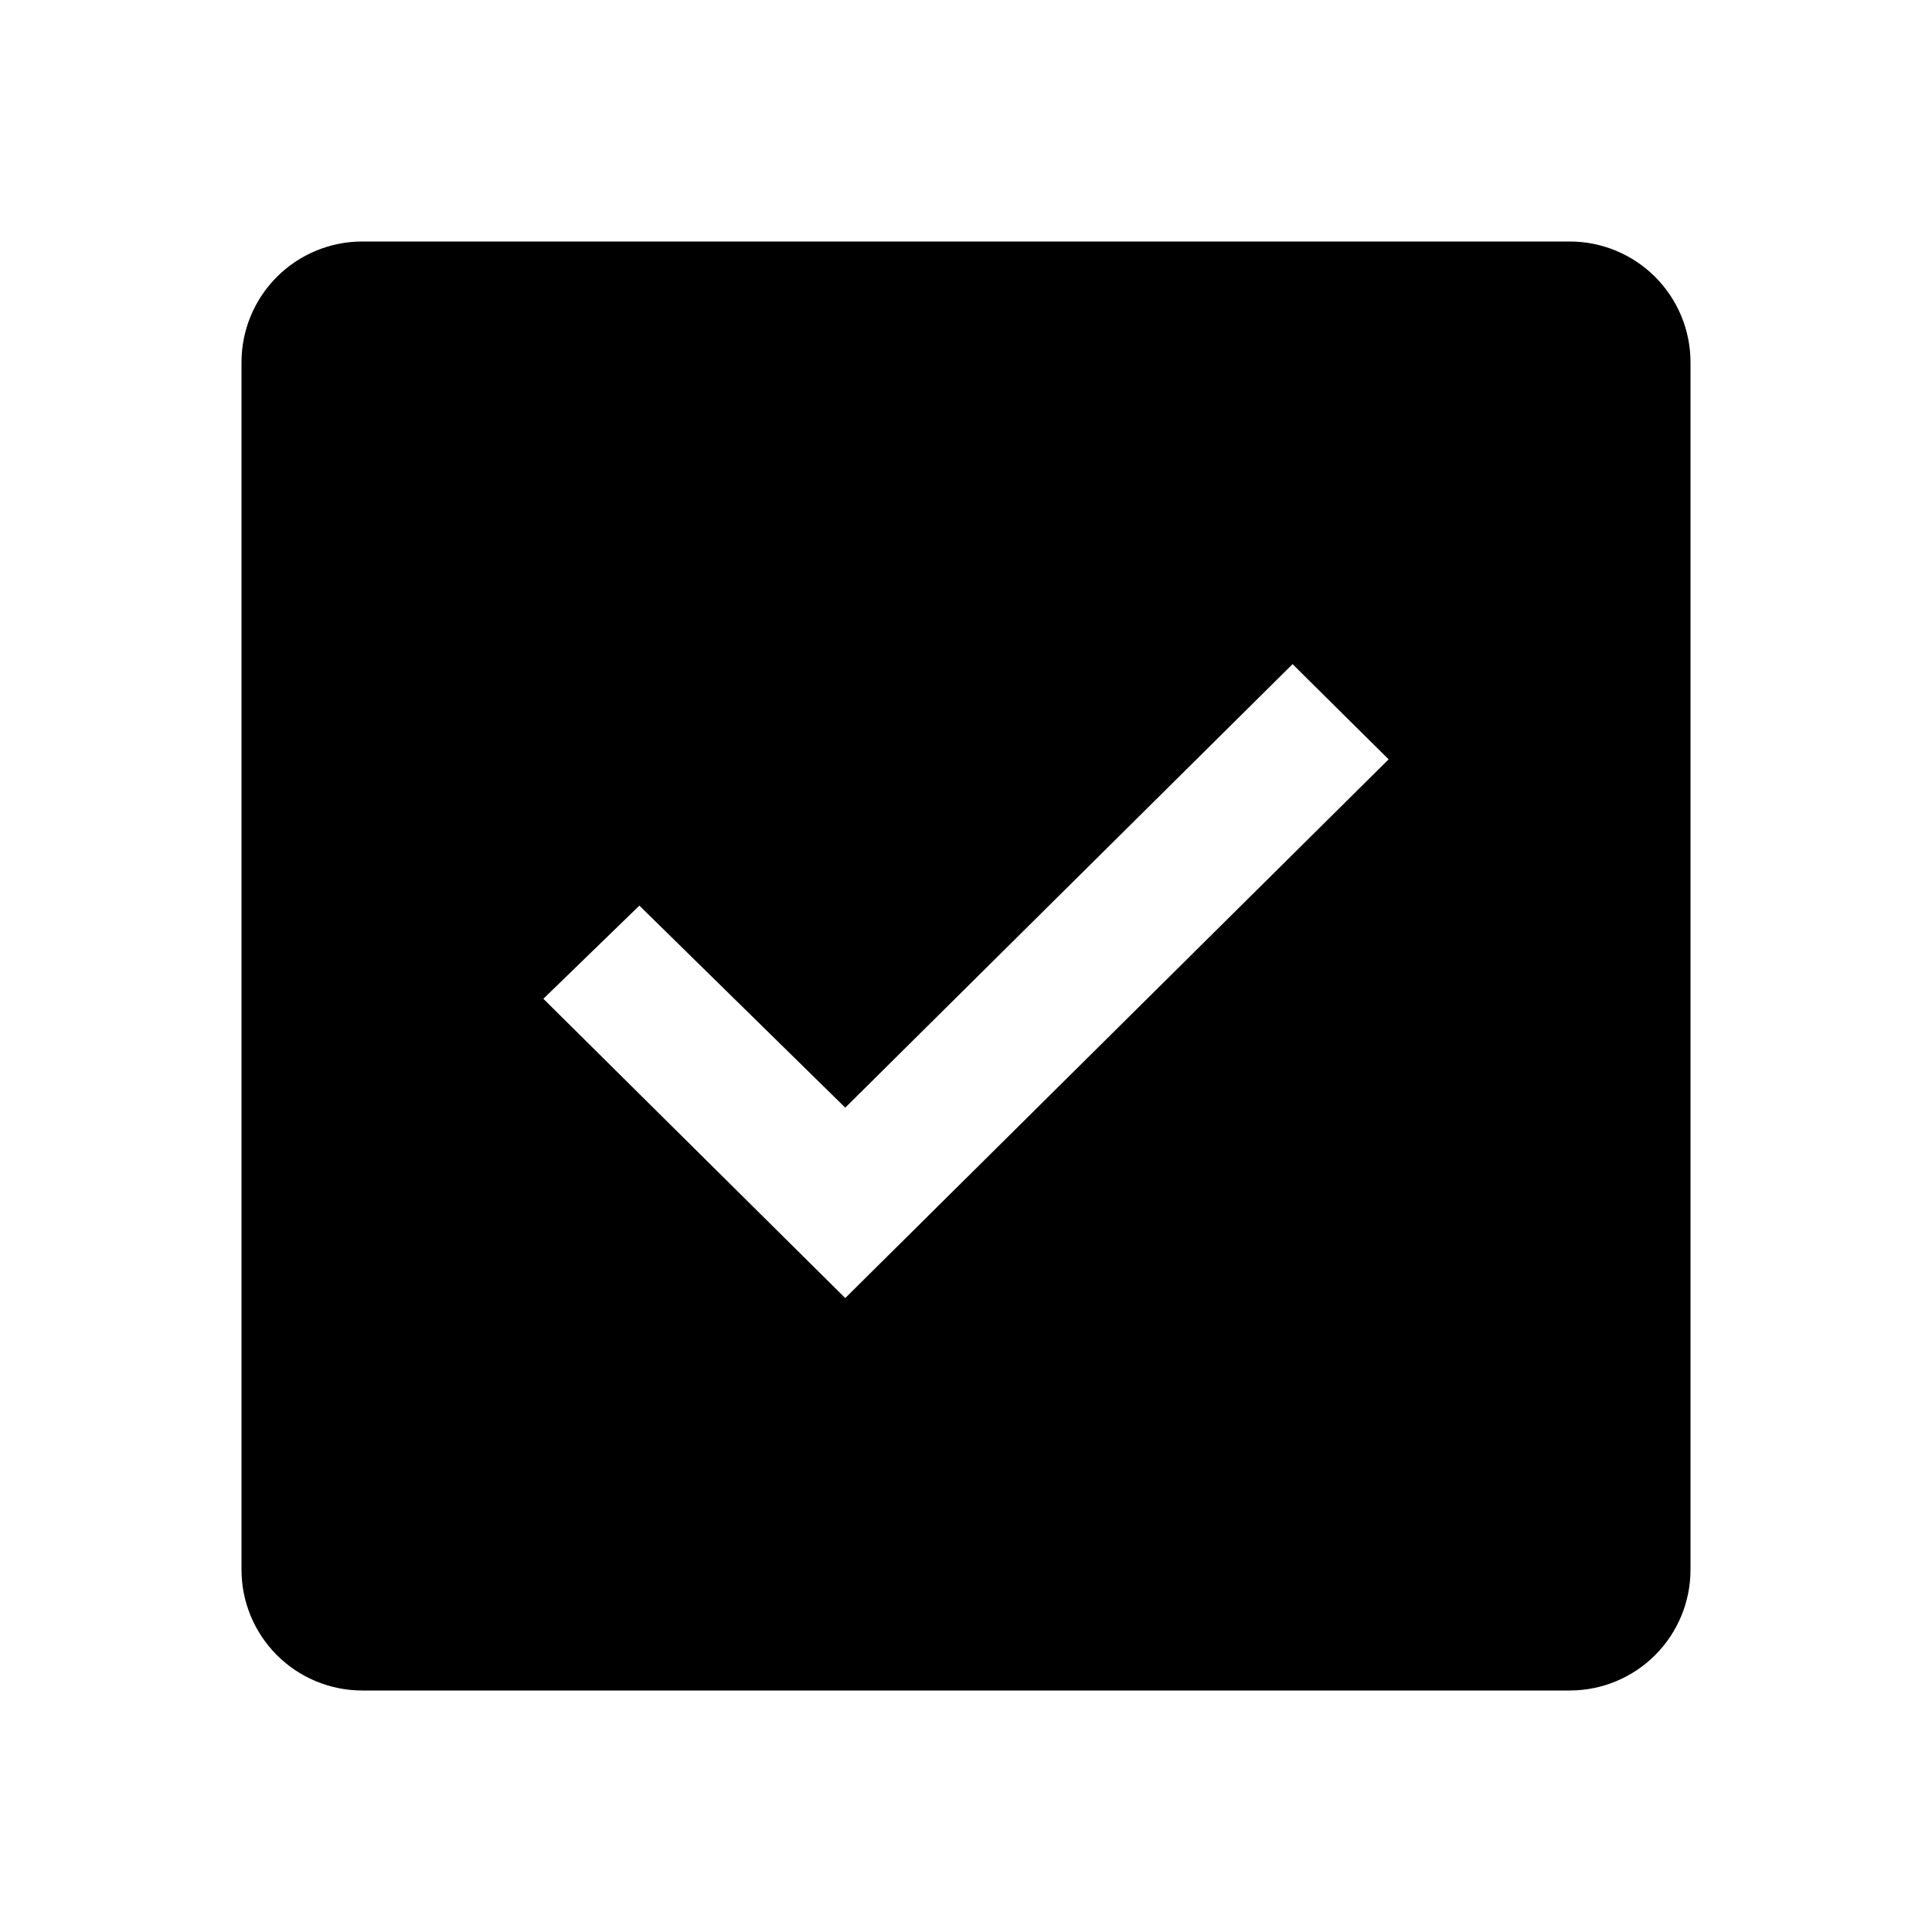
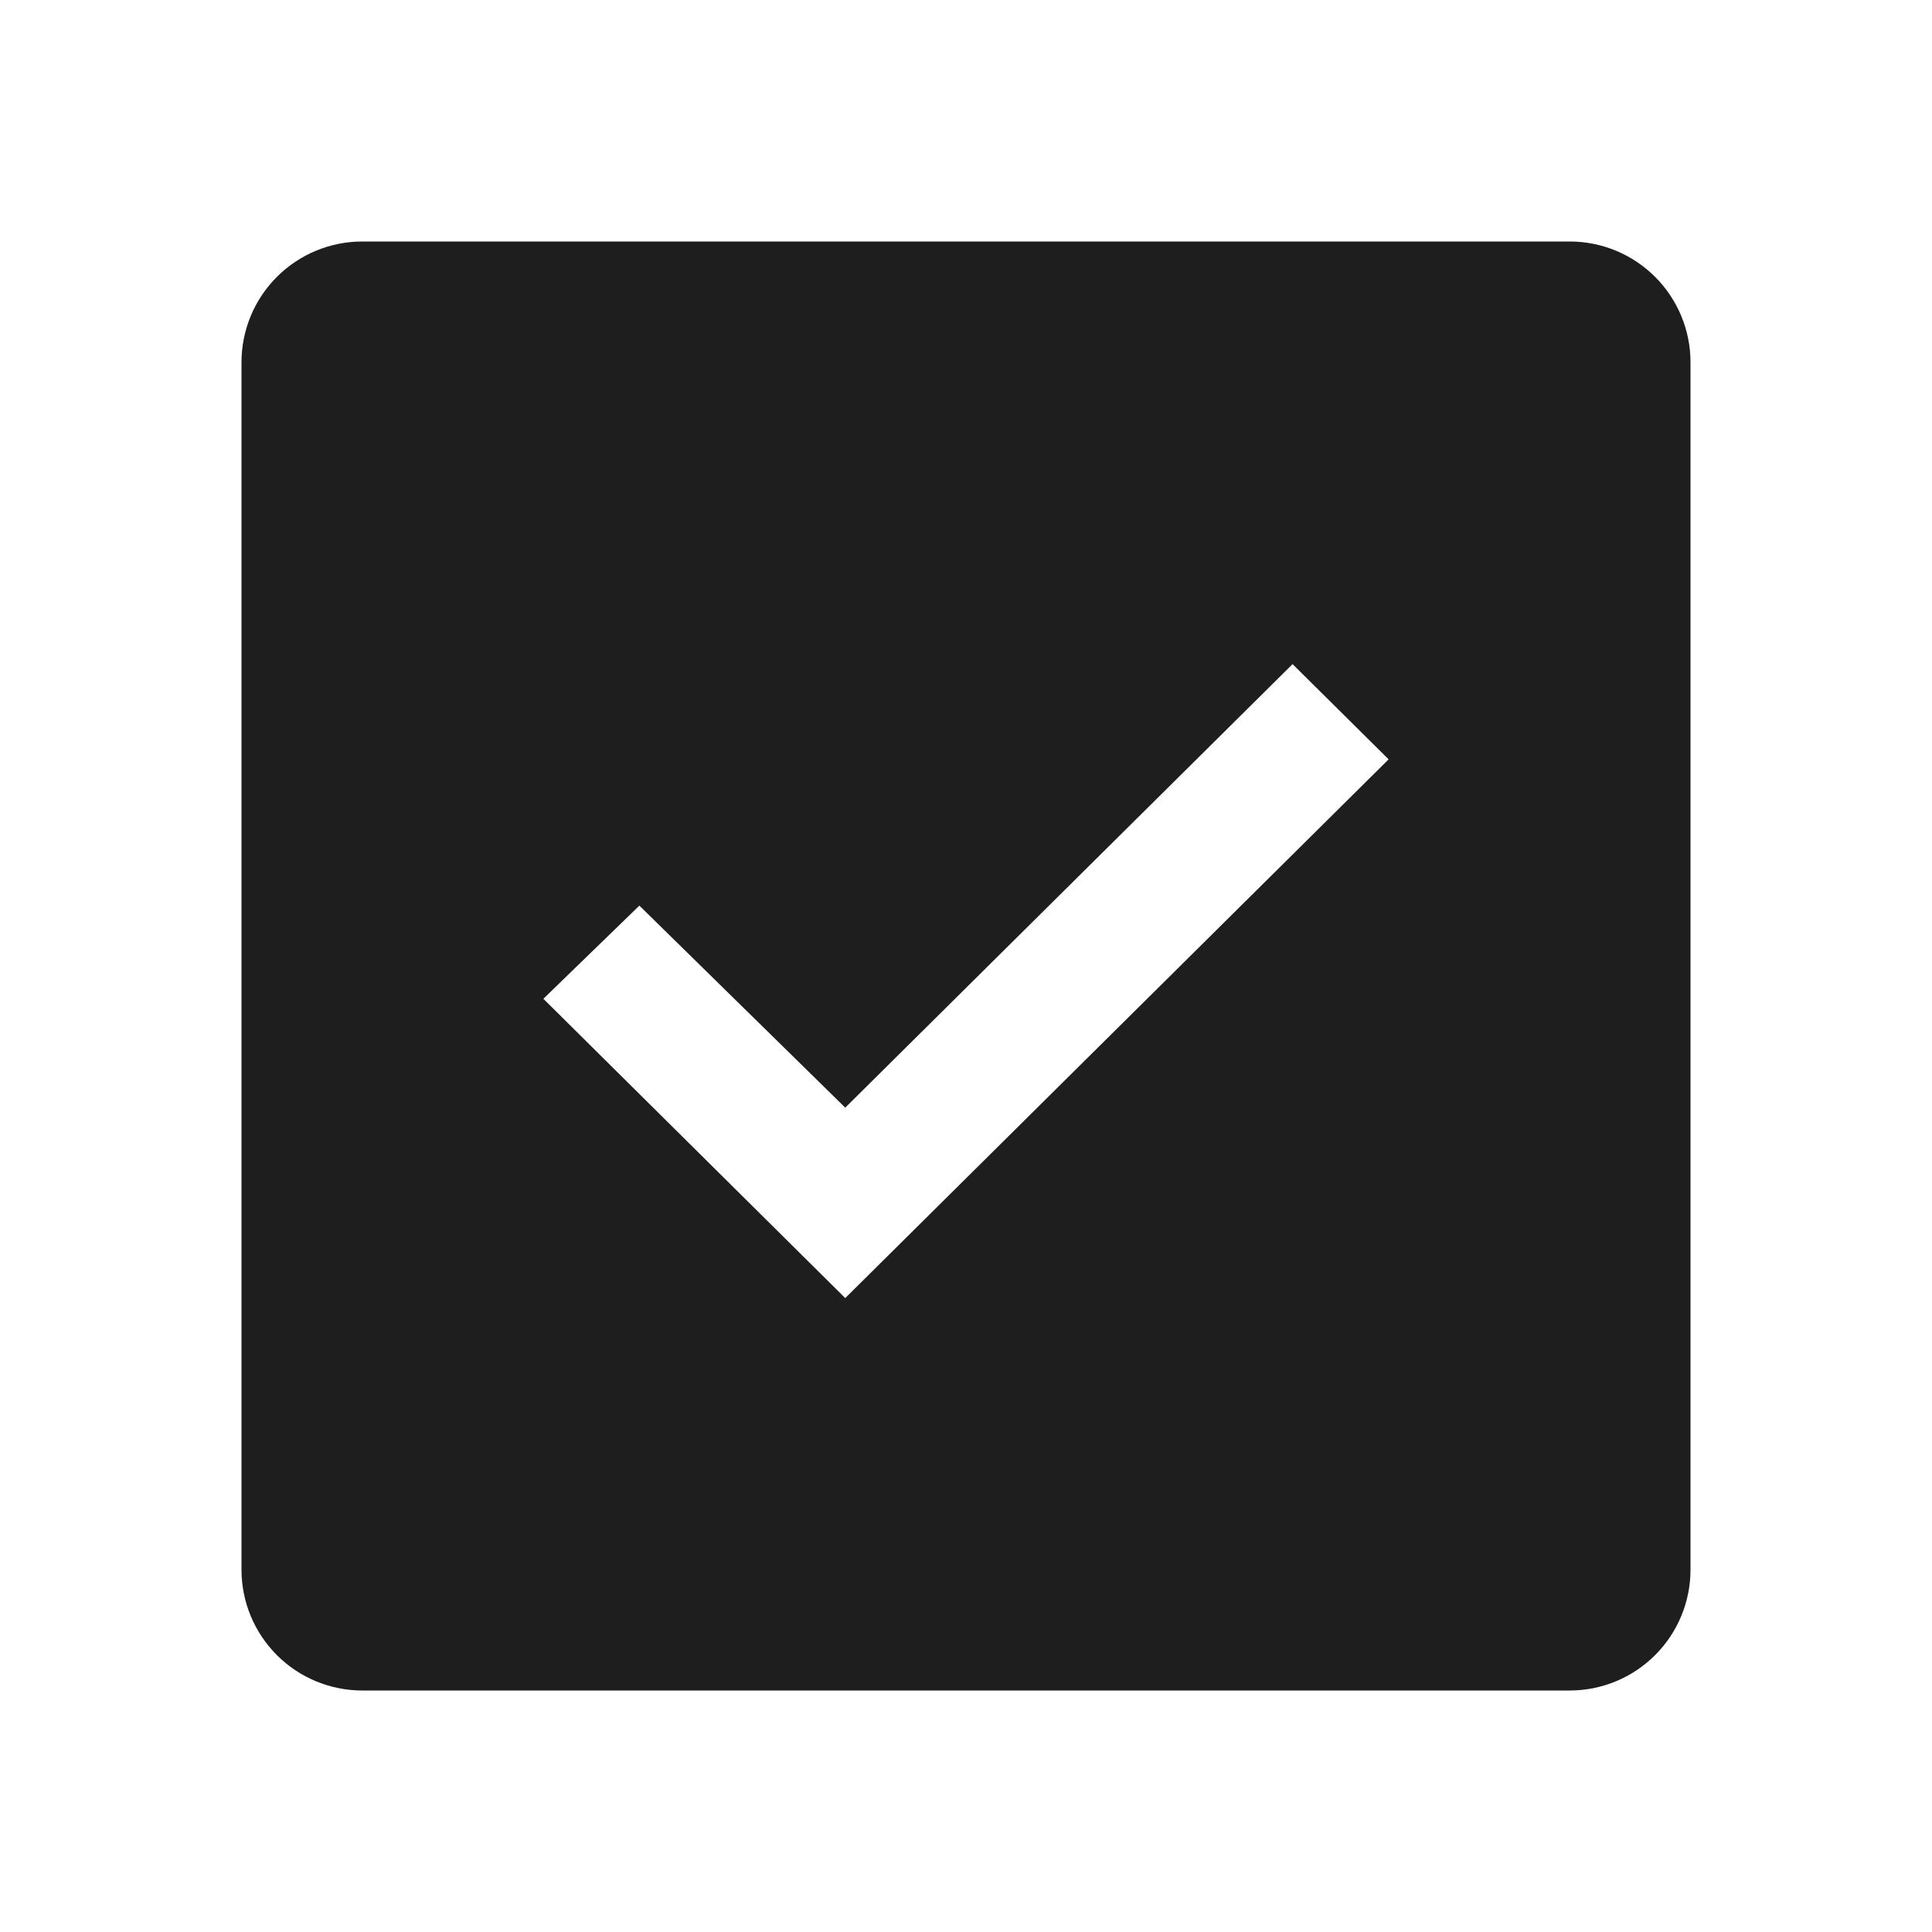
<svg xmlns="http://www.w3.org/2000/svg" width="32" height="32" viewBox="0 0 32 32" fill="none">
-   <path d="M26 4H6C5.47 4 4.961 4.211 4.586 4.586C4.211 4.961 4 5.47 4 6V26C4 26.53 4.211 27.039 4.586 27.414C4.961 27.789 5.47 28 6 28H26C26.53 28 27.039 27.789 27.414 27.414C27.789 27.039 28 26.53 28 26V6C28 5.47 27.789 4.961 27.414 4.586C27.039 4.211 26.53 4 26 4ZM14 21.5L9 16.543L10.59 15L14 18.346L21.409 11L23 12.577L14 21.5Z" fill="black" />
+   <path d="M26 4H6C5.47 4 4.961 4.211 4.586 4.586C4.211 4.961 4 5.47 4 6V26C4 26.53 4.211 27.039 4.586 27.414C4.961 27.789 5.47 28 6 28H26C26.53 28 27.039 27.789 27.414 27.414C27.789 27.039 28 26.53 28 26V6C28 5.47 27.789 4.961 27.414 4.586C27.039 4.211 26.53 4 26 4ZM14 21.5L9 16.543L10.59 15L14 18.346L21.409 11L23 12.577L14 21.5Z" fill="#1E1E1E" />
</svg>
